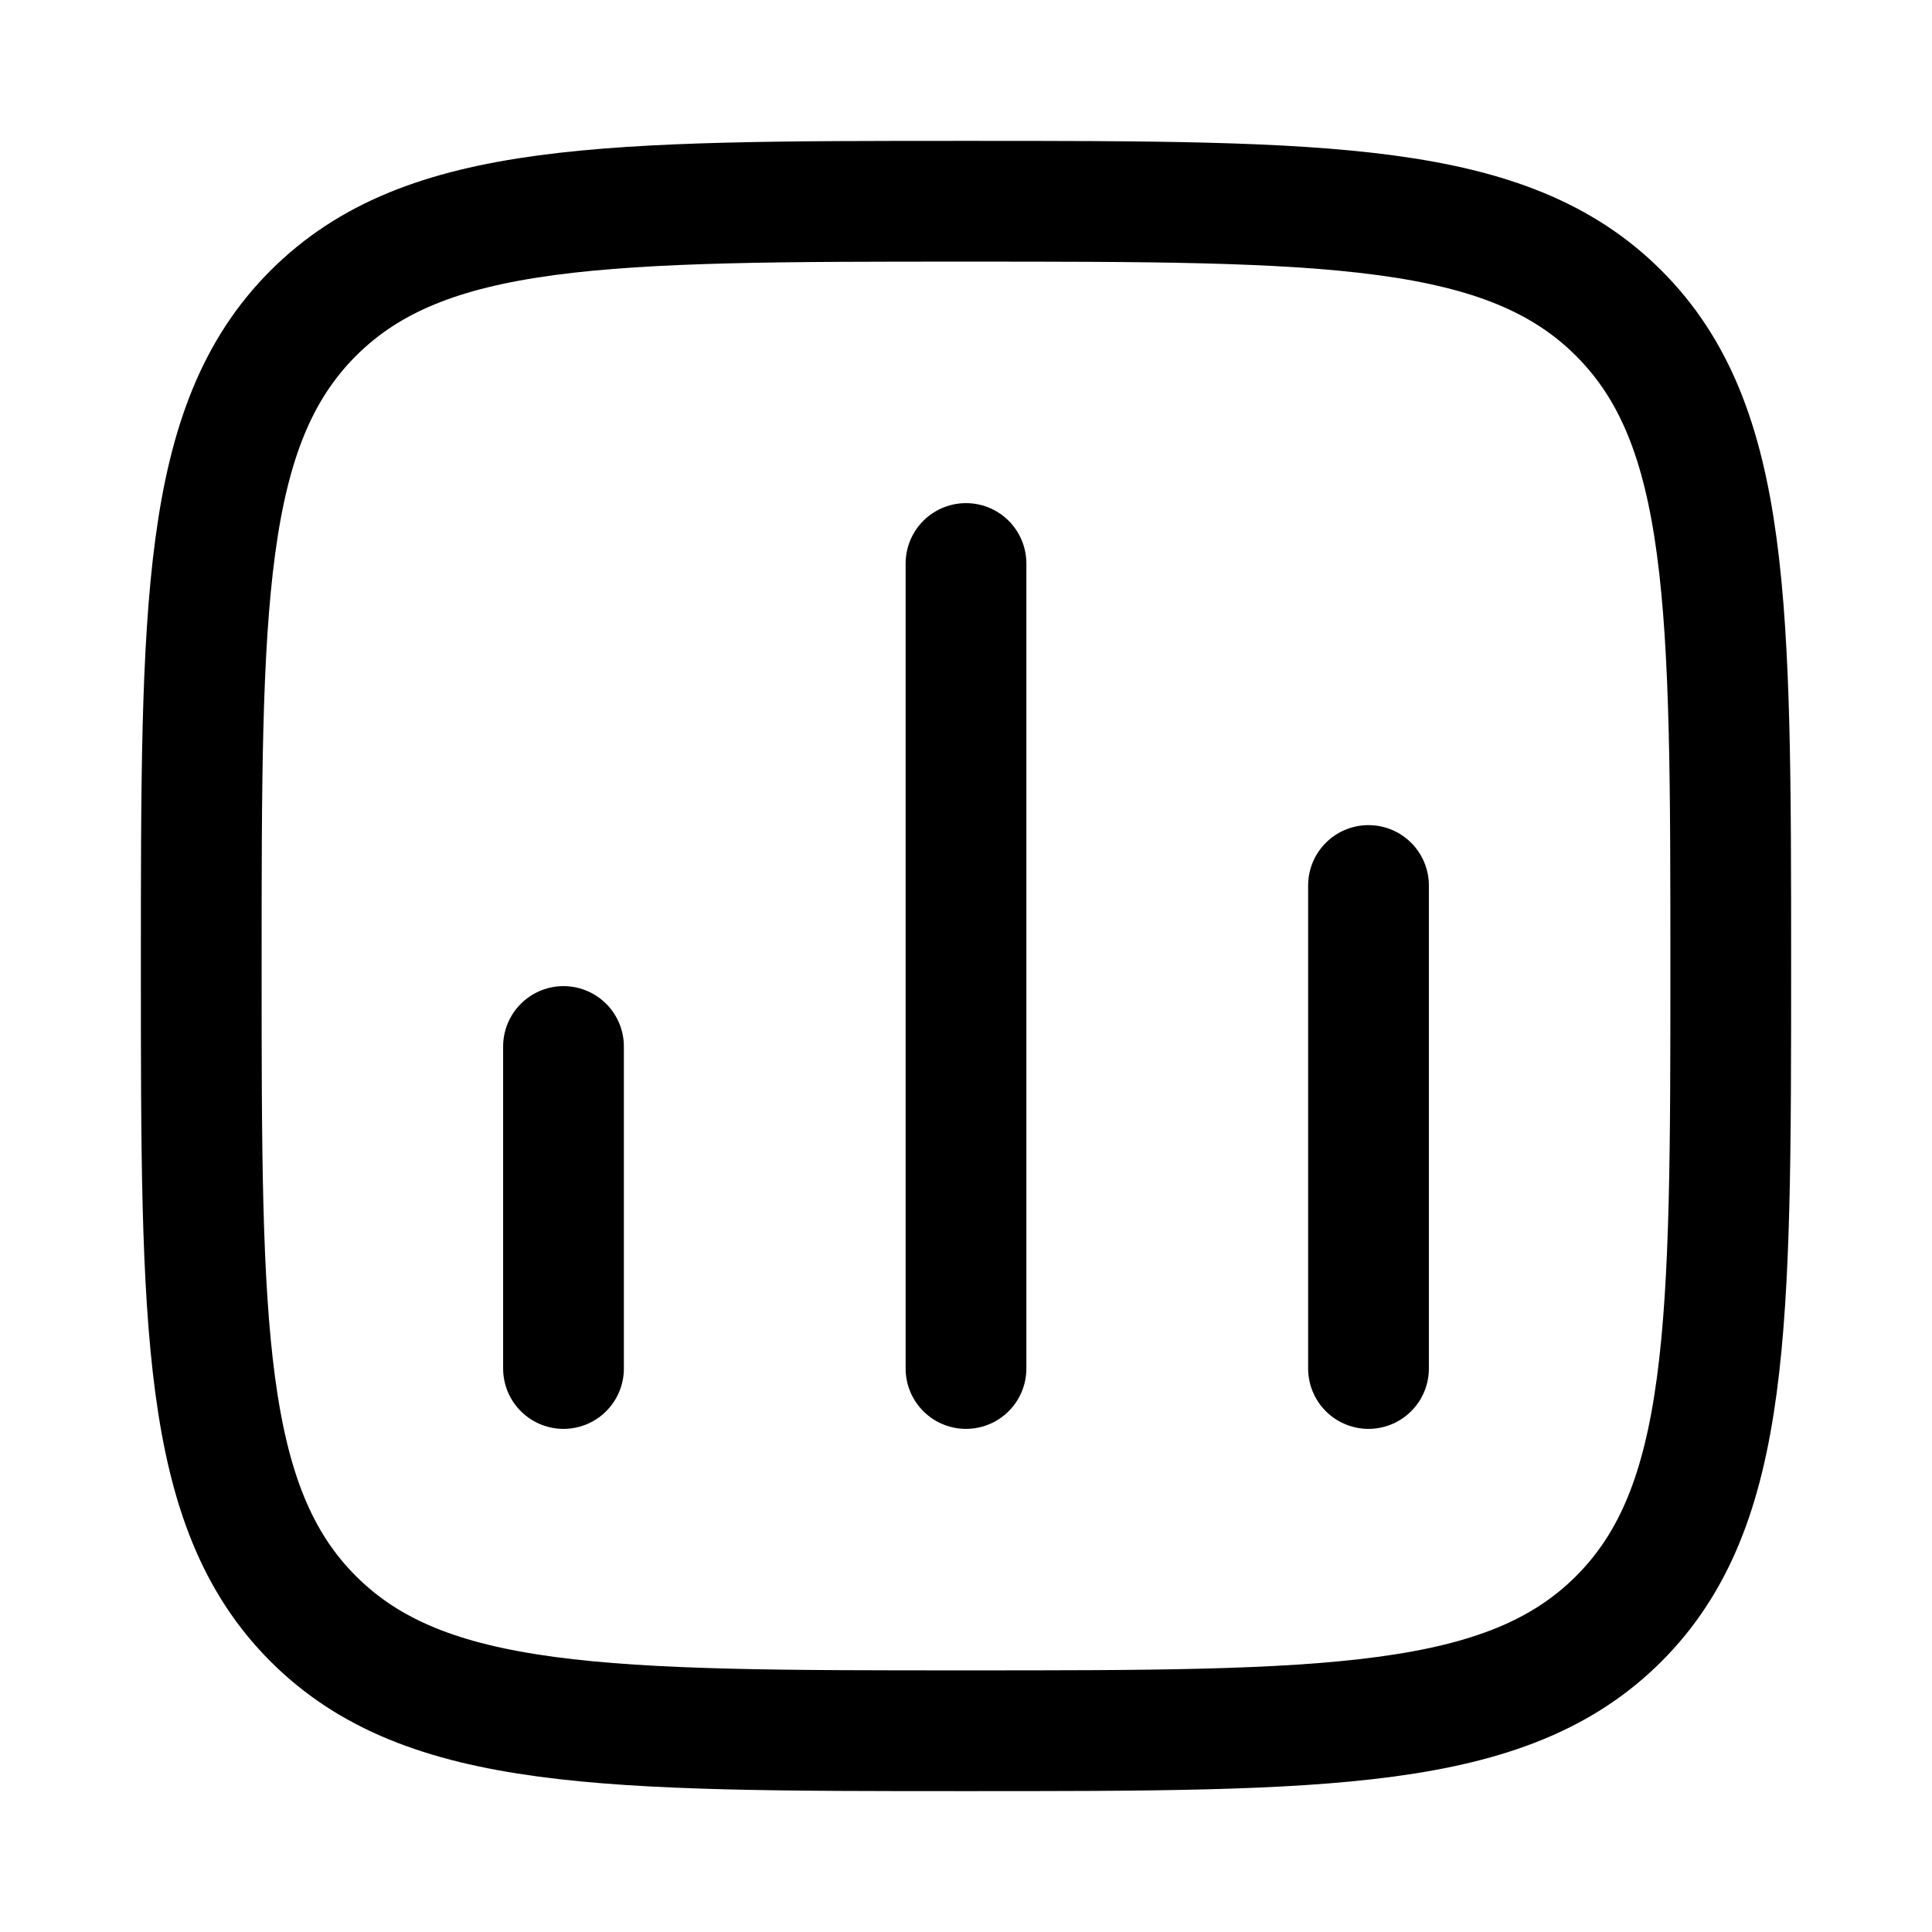
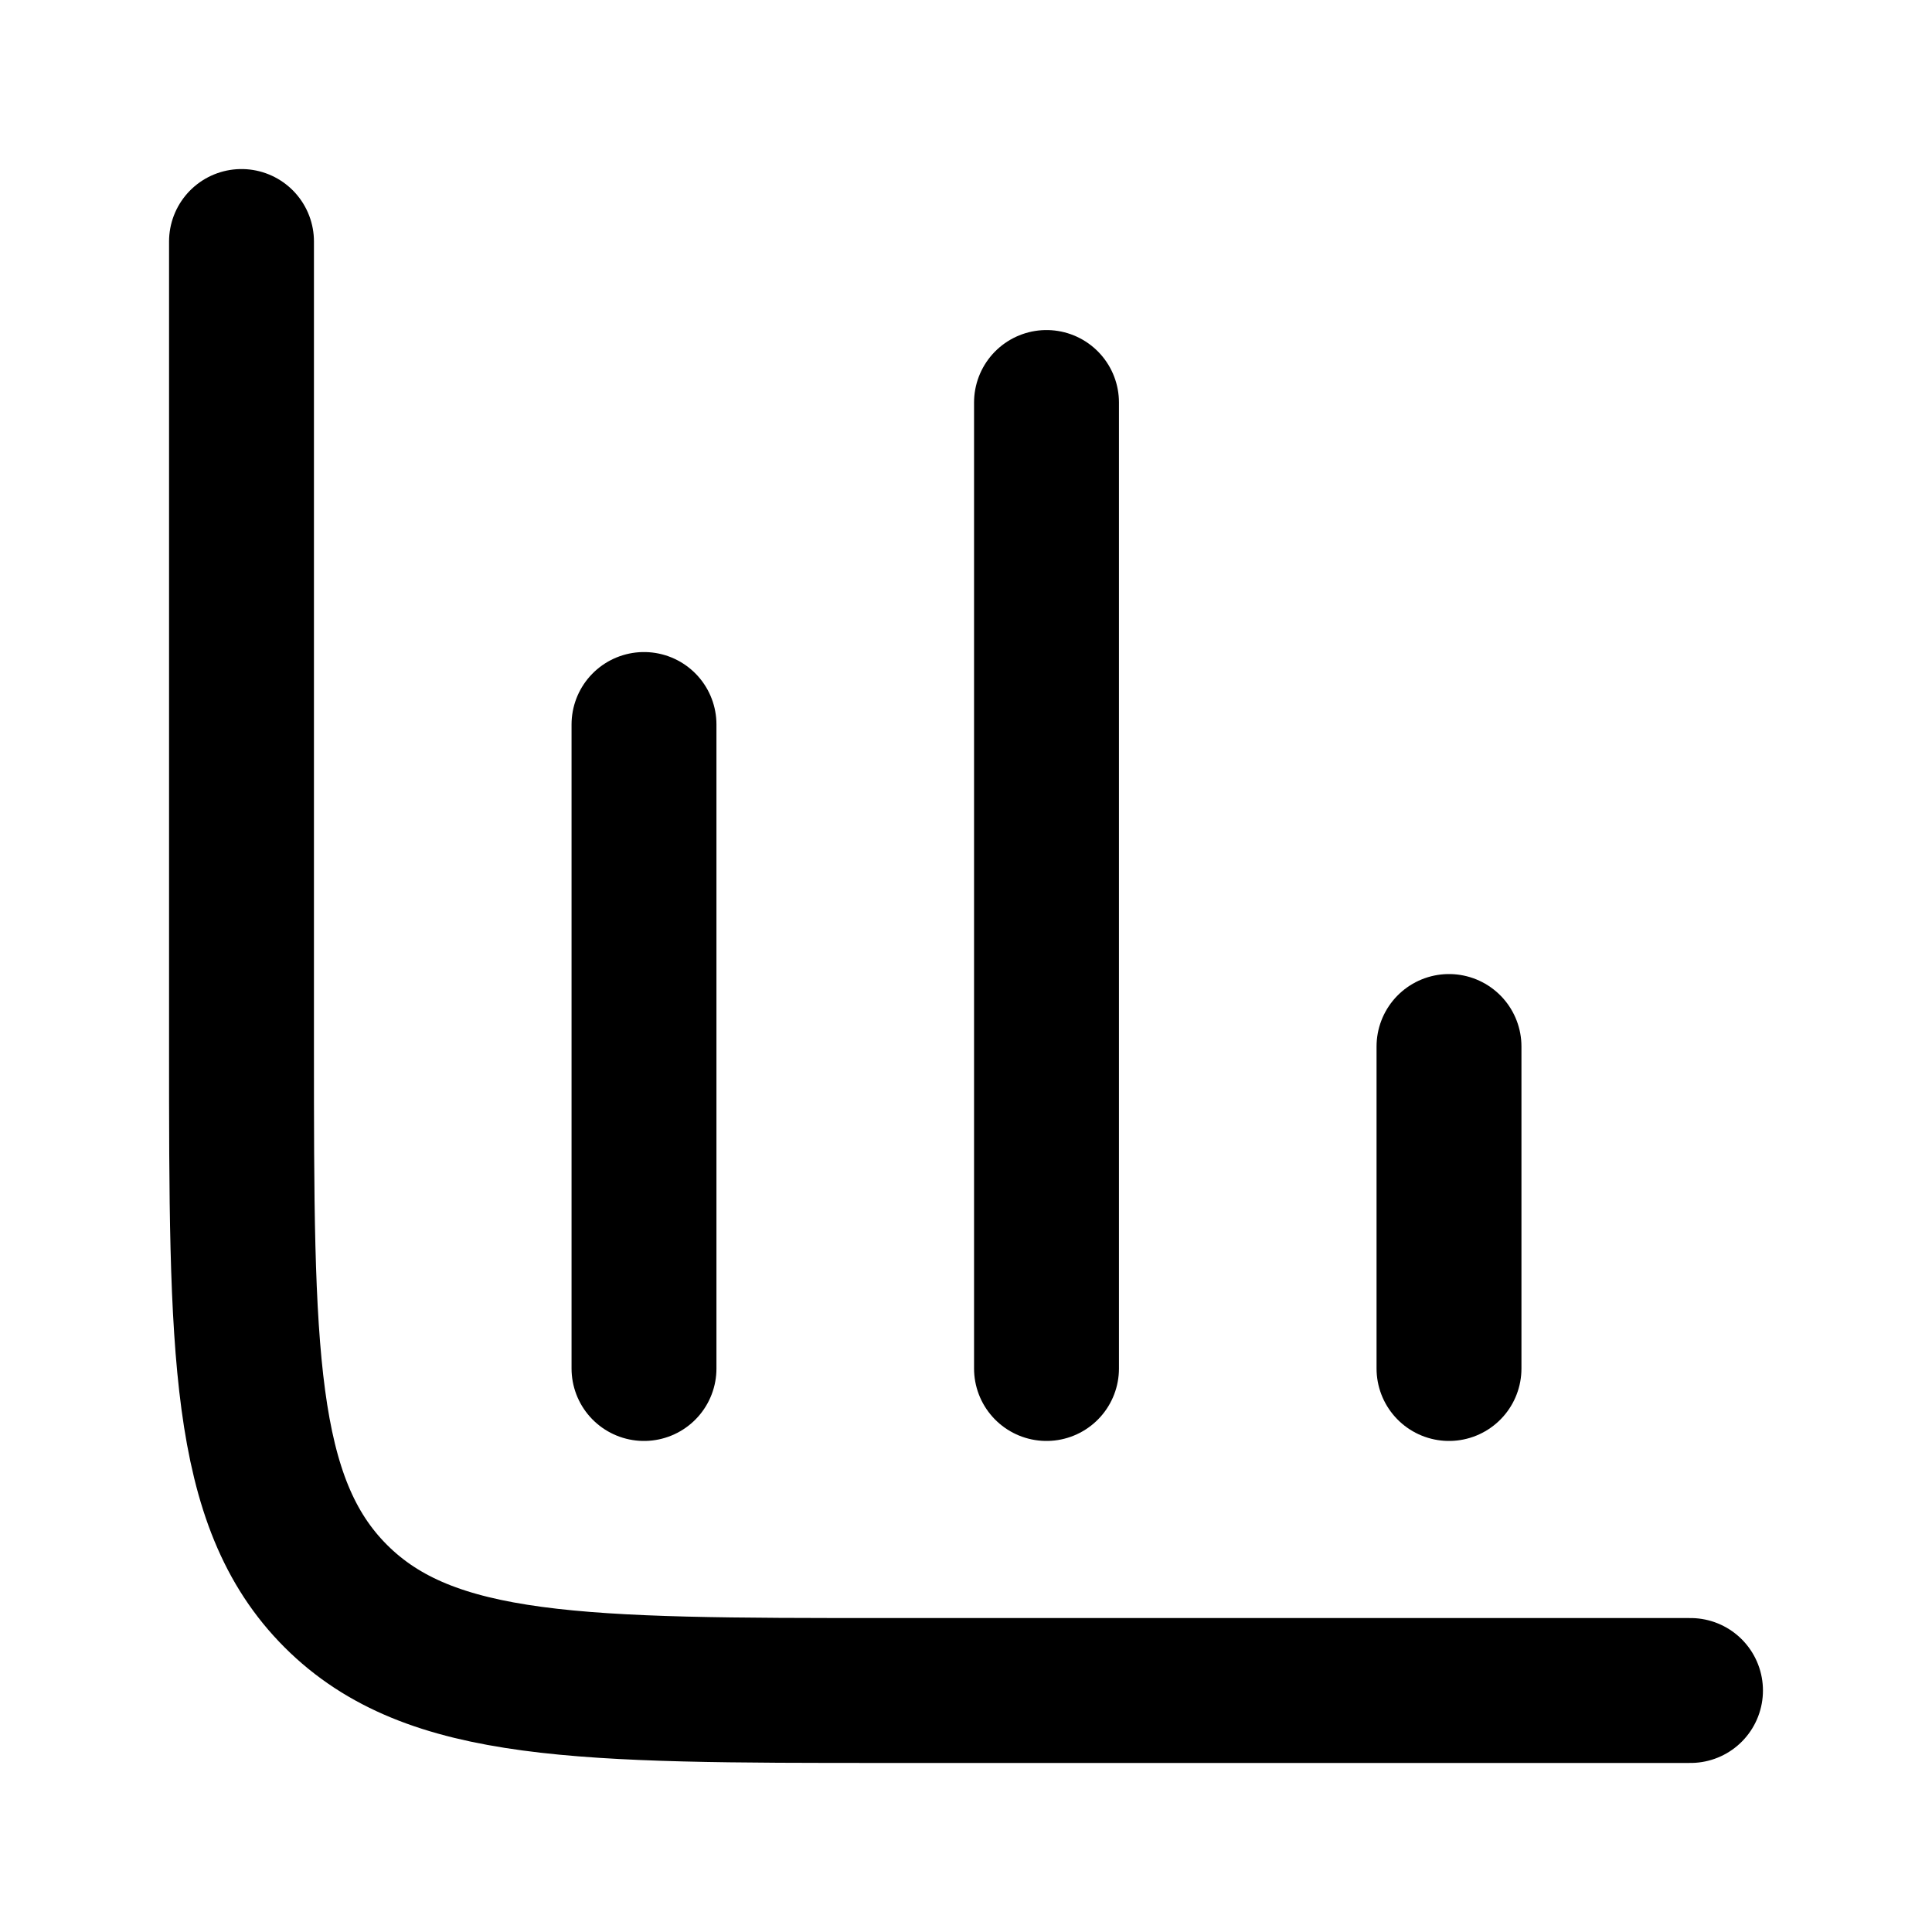
- <svg xmlns="http://www.w3.org/2000/svg" width="24" height="24" viewBox="0 0 24 24">
-   <g fill="none" stroke="currentColor" stroke-width="1.5">
-     <path stroke-linecap="round" d="M7 17v-4m5 4V7m5 10v-6" />
-     <path stroke-linejoin="round" d="M2.5 12c0-4.478 0-6.718 1.391-8.109S7.521 2.5 12 2.5c4.478 0 6.718 0 8.109 1.391S21.5 7.521 21.5 12c0 4.478 0 6.718-1.391 8.109S16.479 21.5 12 21.5c-4.478 0-6.718 0-8.109-1.391S2.5 16.479 2.5 12Z" />
-   </g>
+ <svg xmlns="http://www.w3.org/2000/svg" viewBox="0 0 24 24">
+   <path fill="none" stroke="currentColor" stroke-linecap="round" stroke-linejoin="round" stroke-width="1.8" d="M8 9v8m5-12v12m5-4v4M3 3v10c0 3.771 0 5.657 1.172 6.828S7.229 21 11 21h10" />
</svg>
